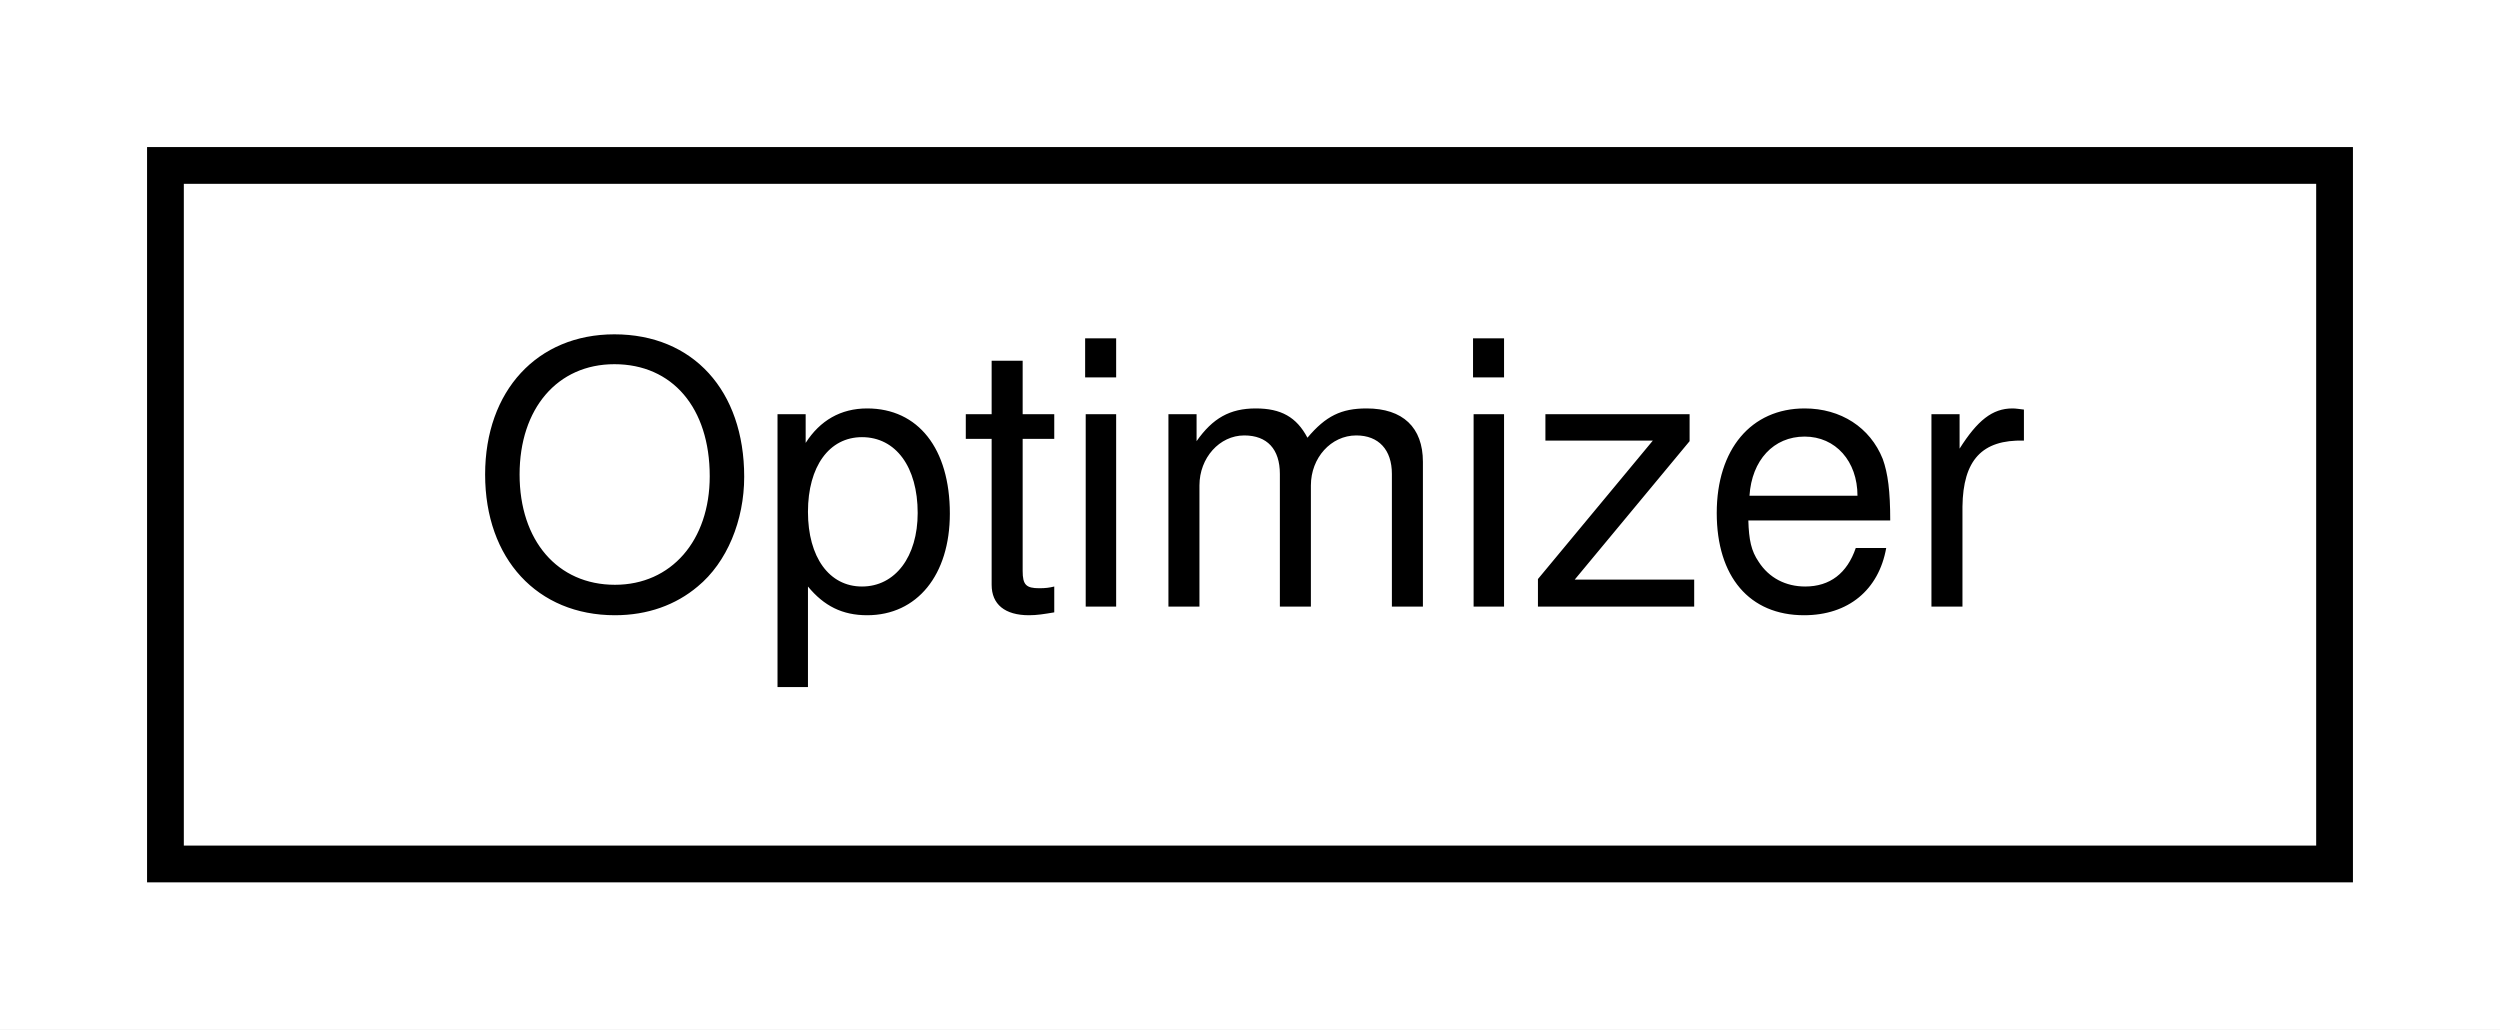
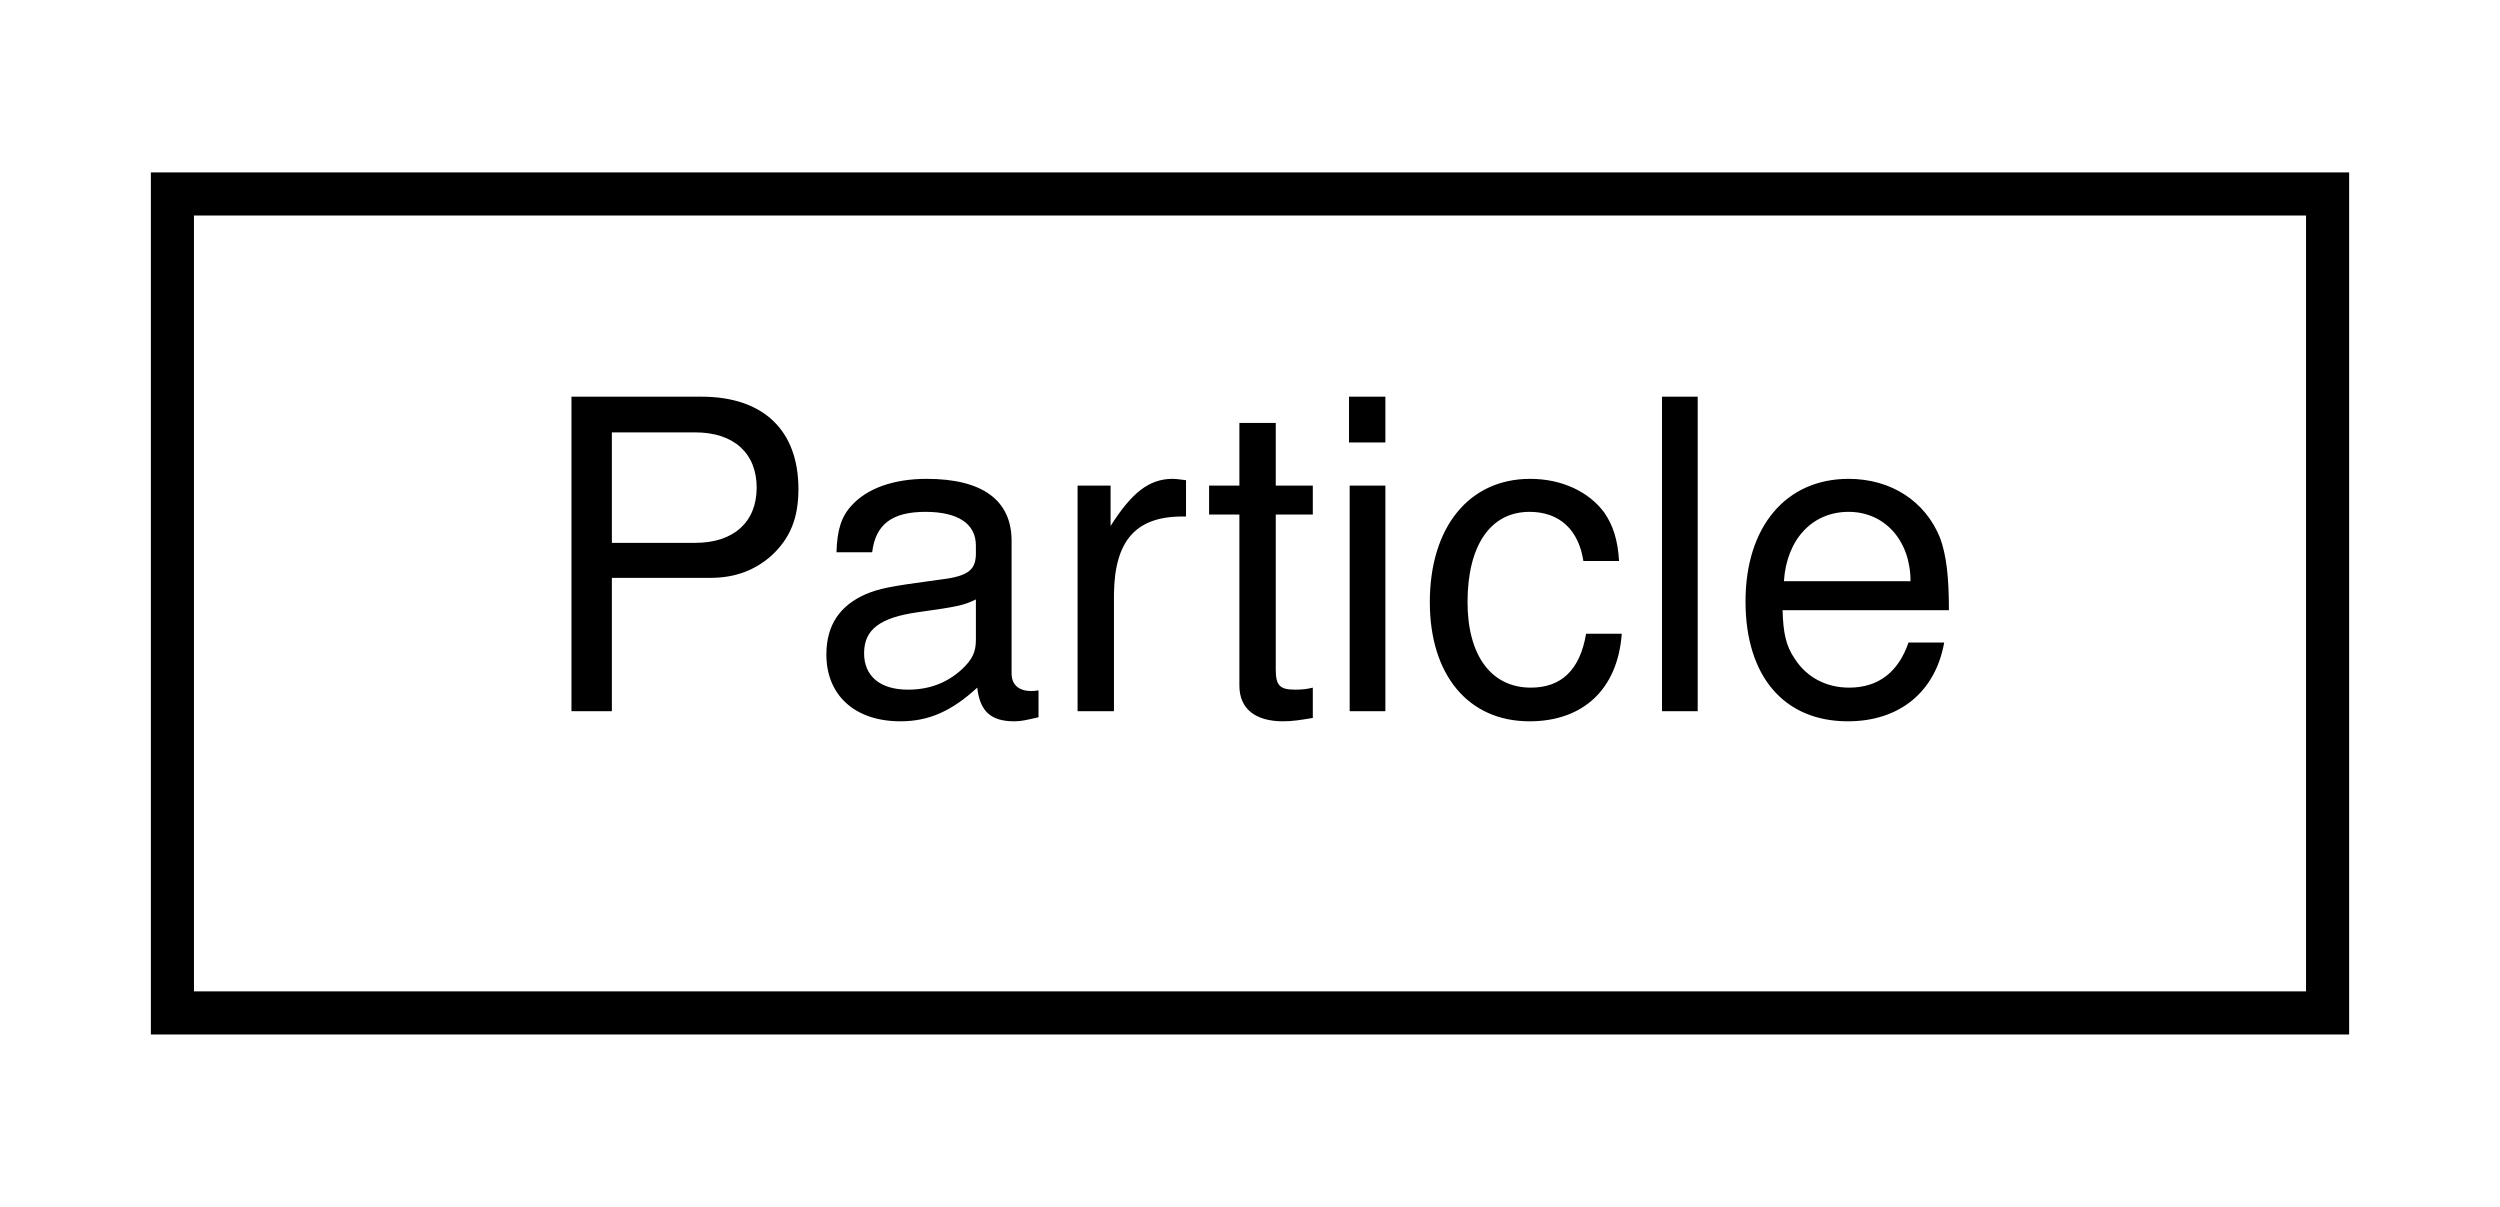
- <svg xmlns="http://www.w3.org/2000/svg" xmlns:xlink="http://www.w3.org/1999/xlink" width="68pt" height="28pt" viewBox="0.00 0.00 68.00 28.00">
+ <svg xmlns="http://www.w3.org/2000/svg" xmlns:xlink="http://www.w3.org/1999/xlink" width="58pt" height="28pt" viewBox="0.00 0.00 58.00 28.00">
  <g id="graph0" class="graph" transform="scale(1 1) rotate(0) translate(4 24)">
-     <polygon fill="white" stroke="none" points="-4,4 -4,-24 64,-24 64,4 -4,4" />
+     <polygon fill="white" stroke="none" points="-4,4 -4,-24 54,-24 54,4 -4,4" />
    <g id="node1" class="node">
      <g id="a_node1">
-         <a xlink:href="d1/dc4/classOptimizer.html" target="_top" xlink:title="Optimizer Interface Base-Class. ">
-           <polygon fill="white" stroke="black" points="0.5,-0.5 0.5,-19.5 59.5,-19.5 59.5,-0.5 0.5,-0.5" />
-           <text text-anchor="middle" x="30" y="-7.5" font-family="Helvetica,sans-Serif" font-size="10.00">Optimizer</text>
+         <a xlink:href="db/d10/classParticle.html" target="_top" xlink:title="Internal container representing a particle. ">
+           <polygon fill="white" stroke="black" points="0,-0.5 0,-19.5 50,-19.5 50,-0.5 0,-0.5" />
+           <text text-anchor="middle" x="25" y="-7.5" font-family="Helvetica,sans-Serif" font-size="10.00">Particle</text>
        </a>
      </g>
    </g>
  </g>
</svg>
